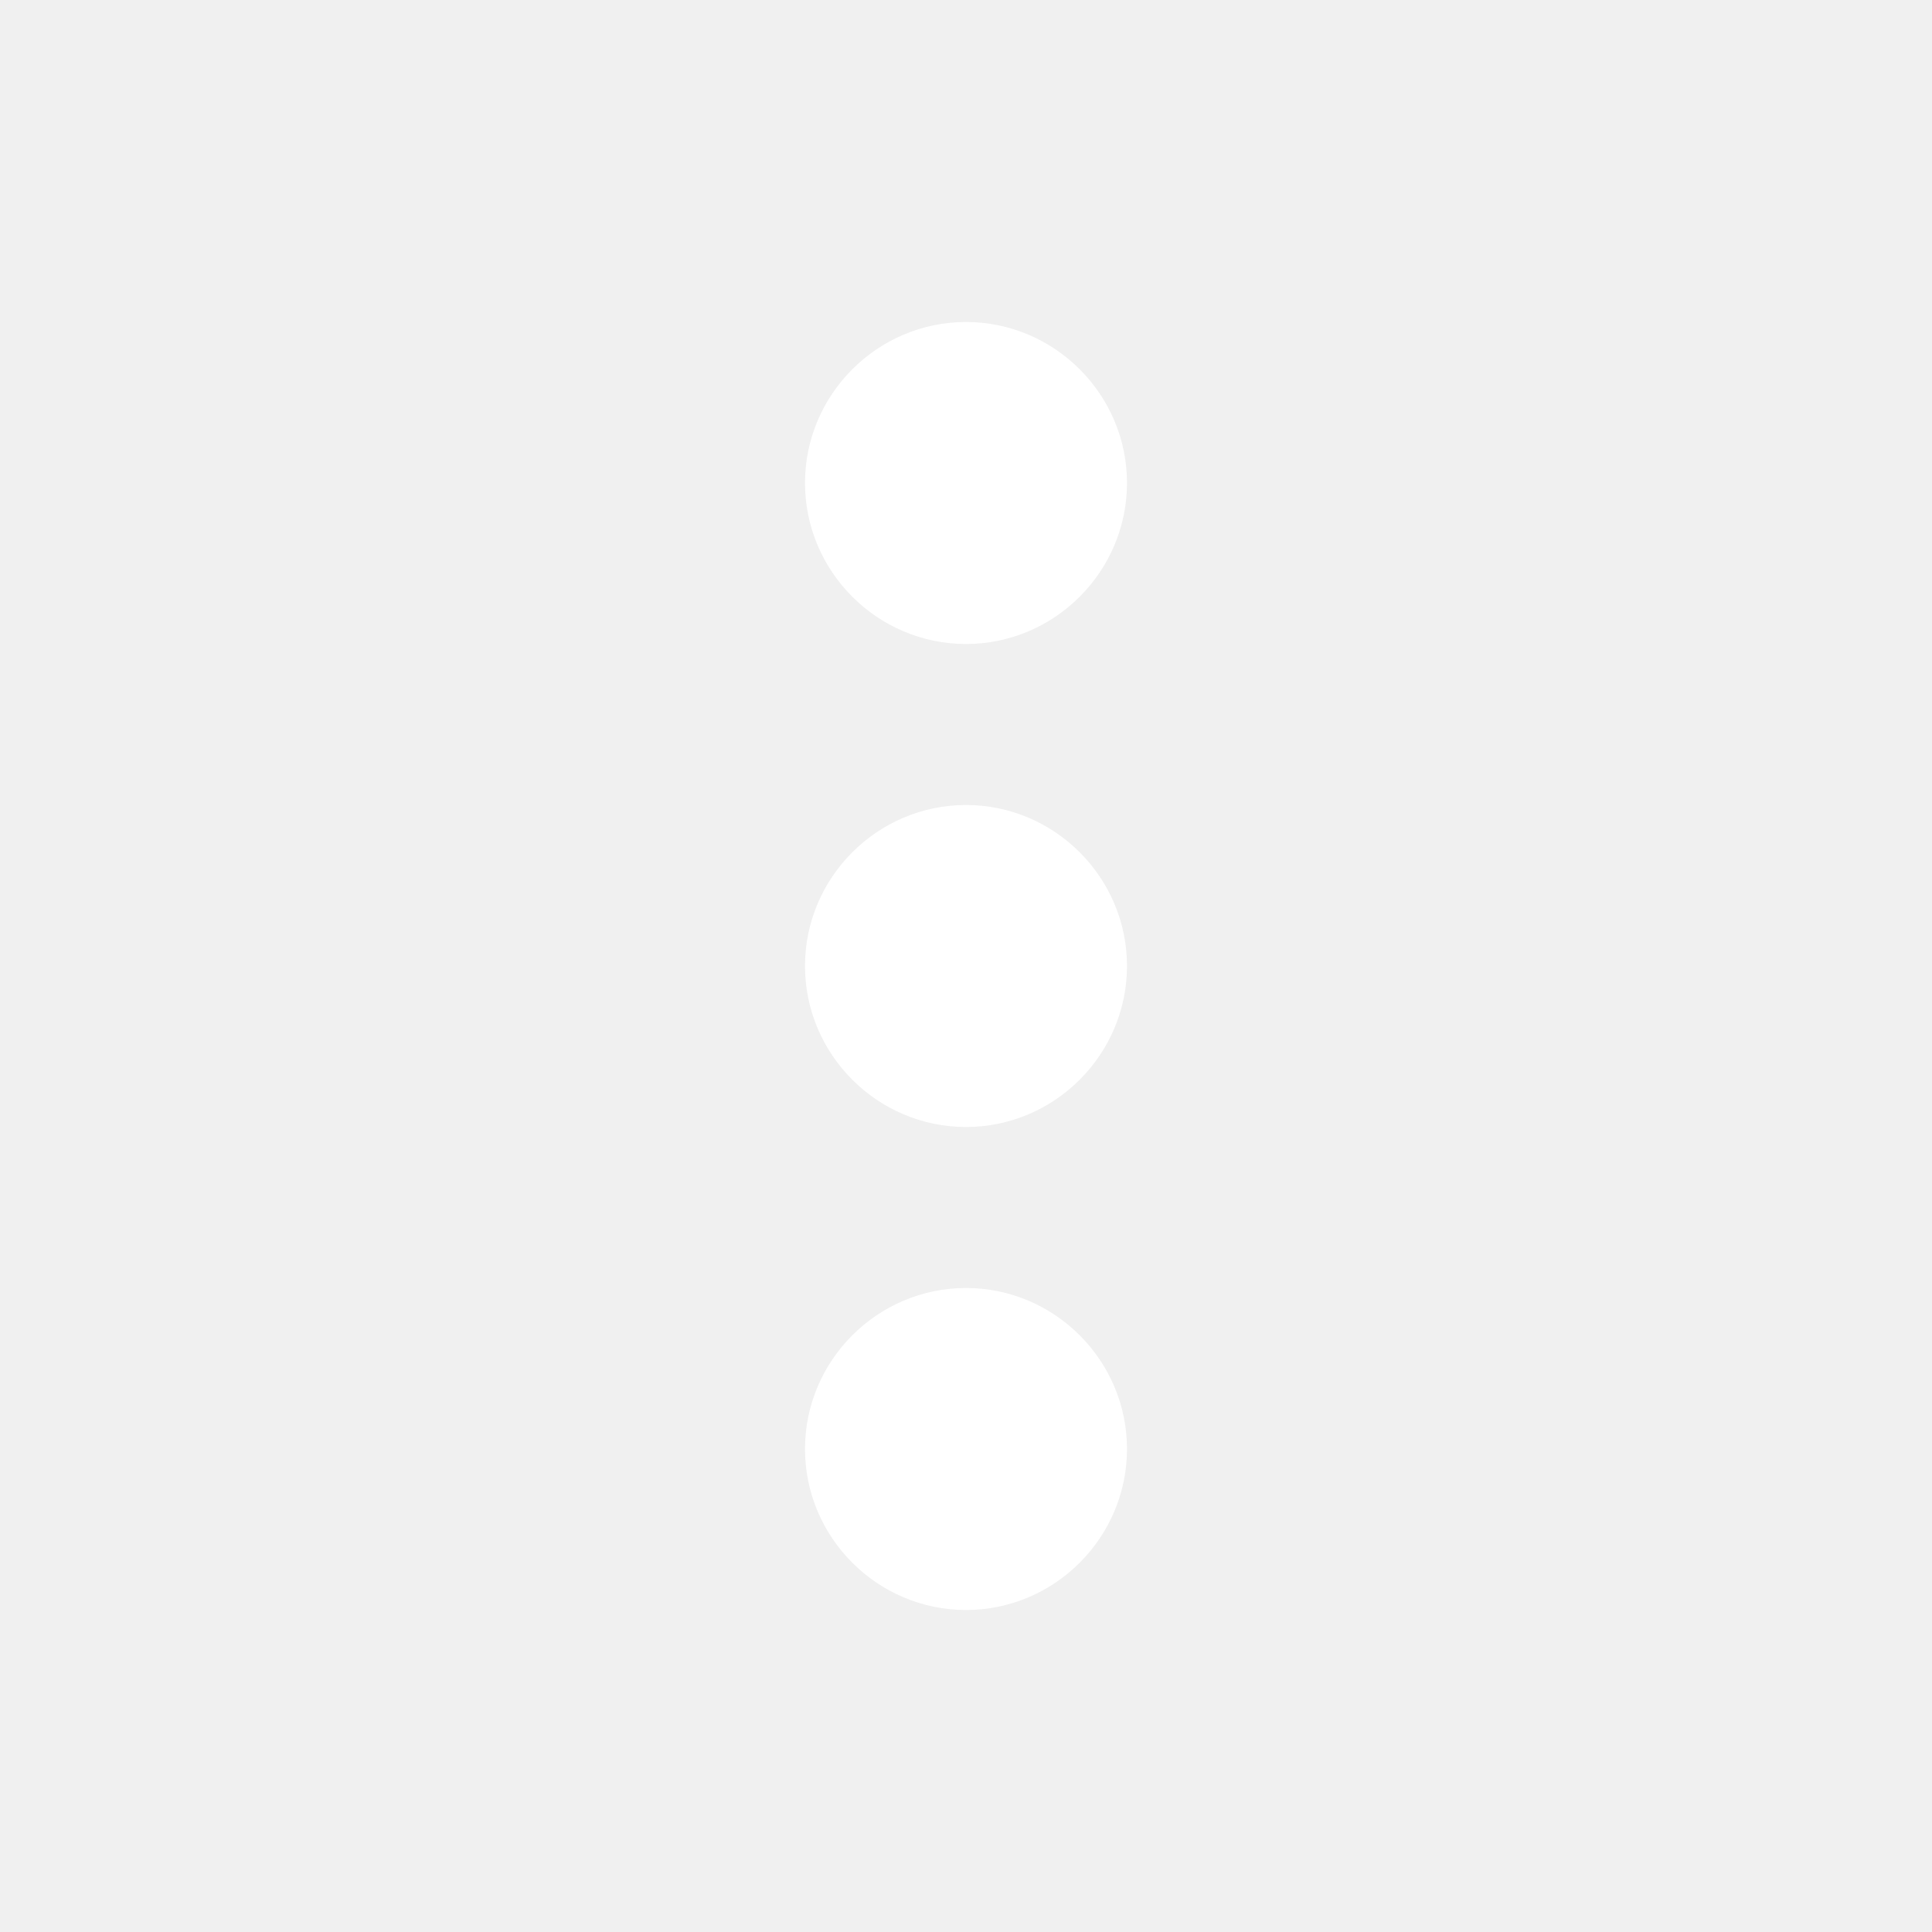
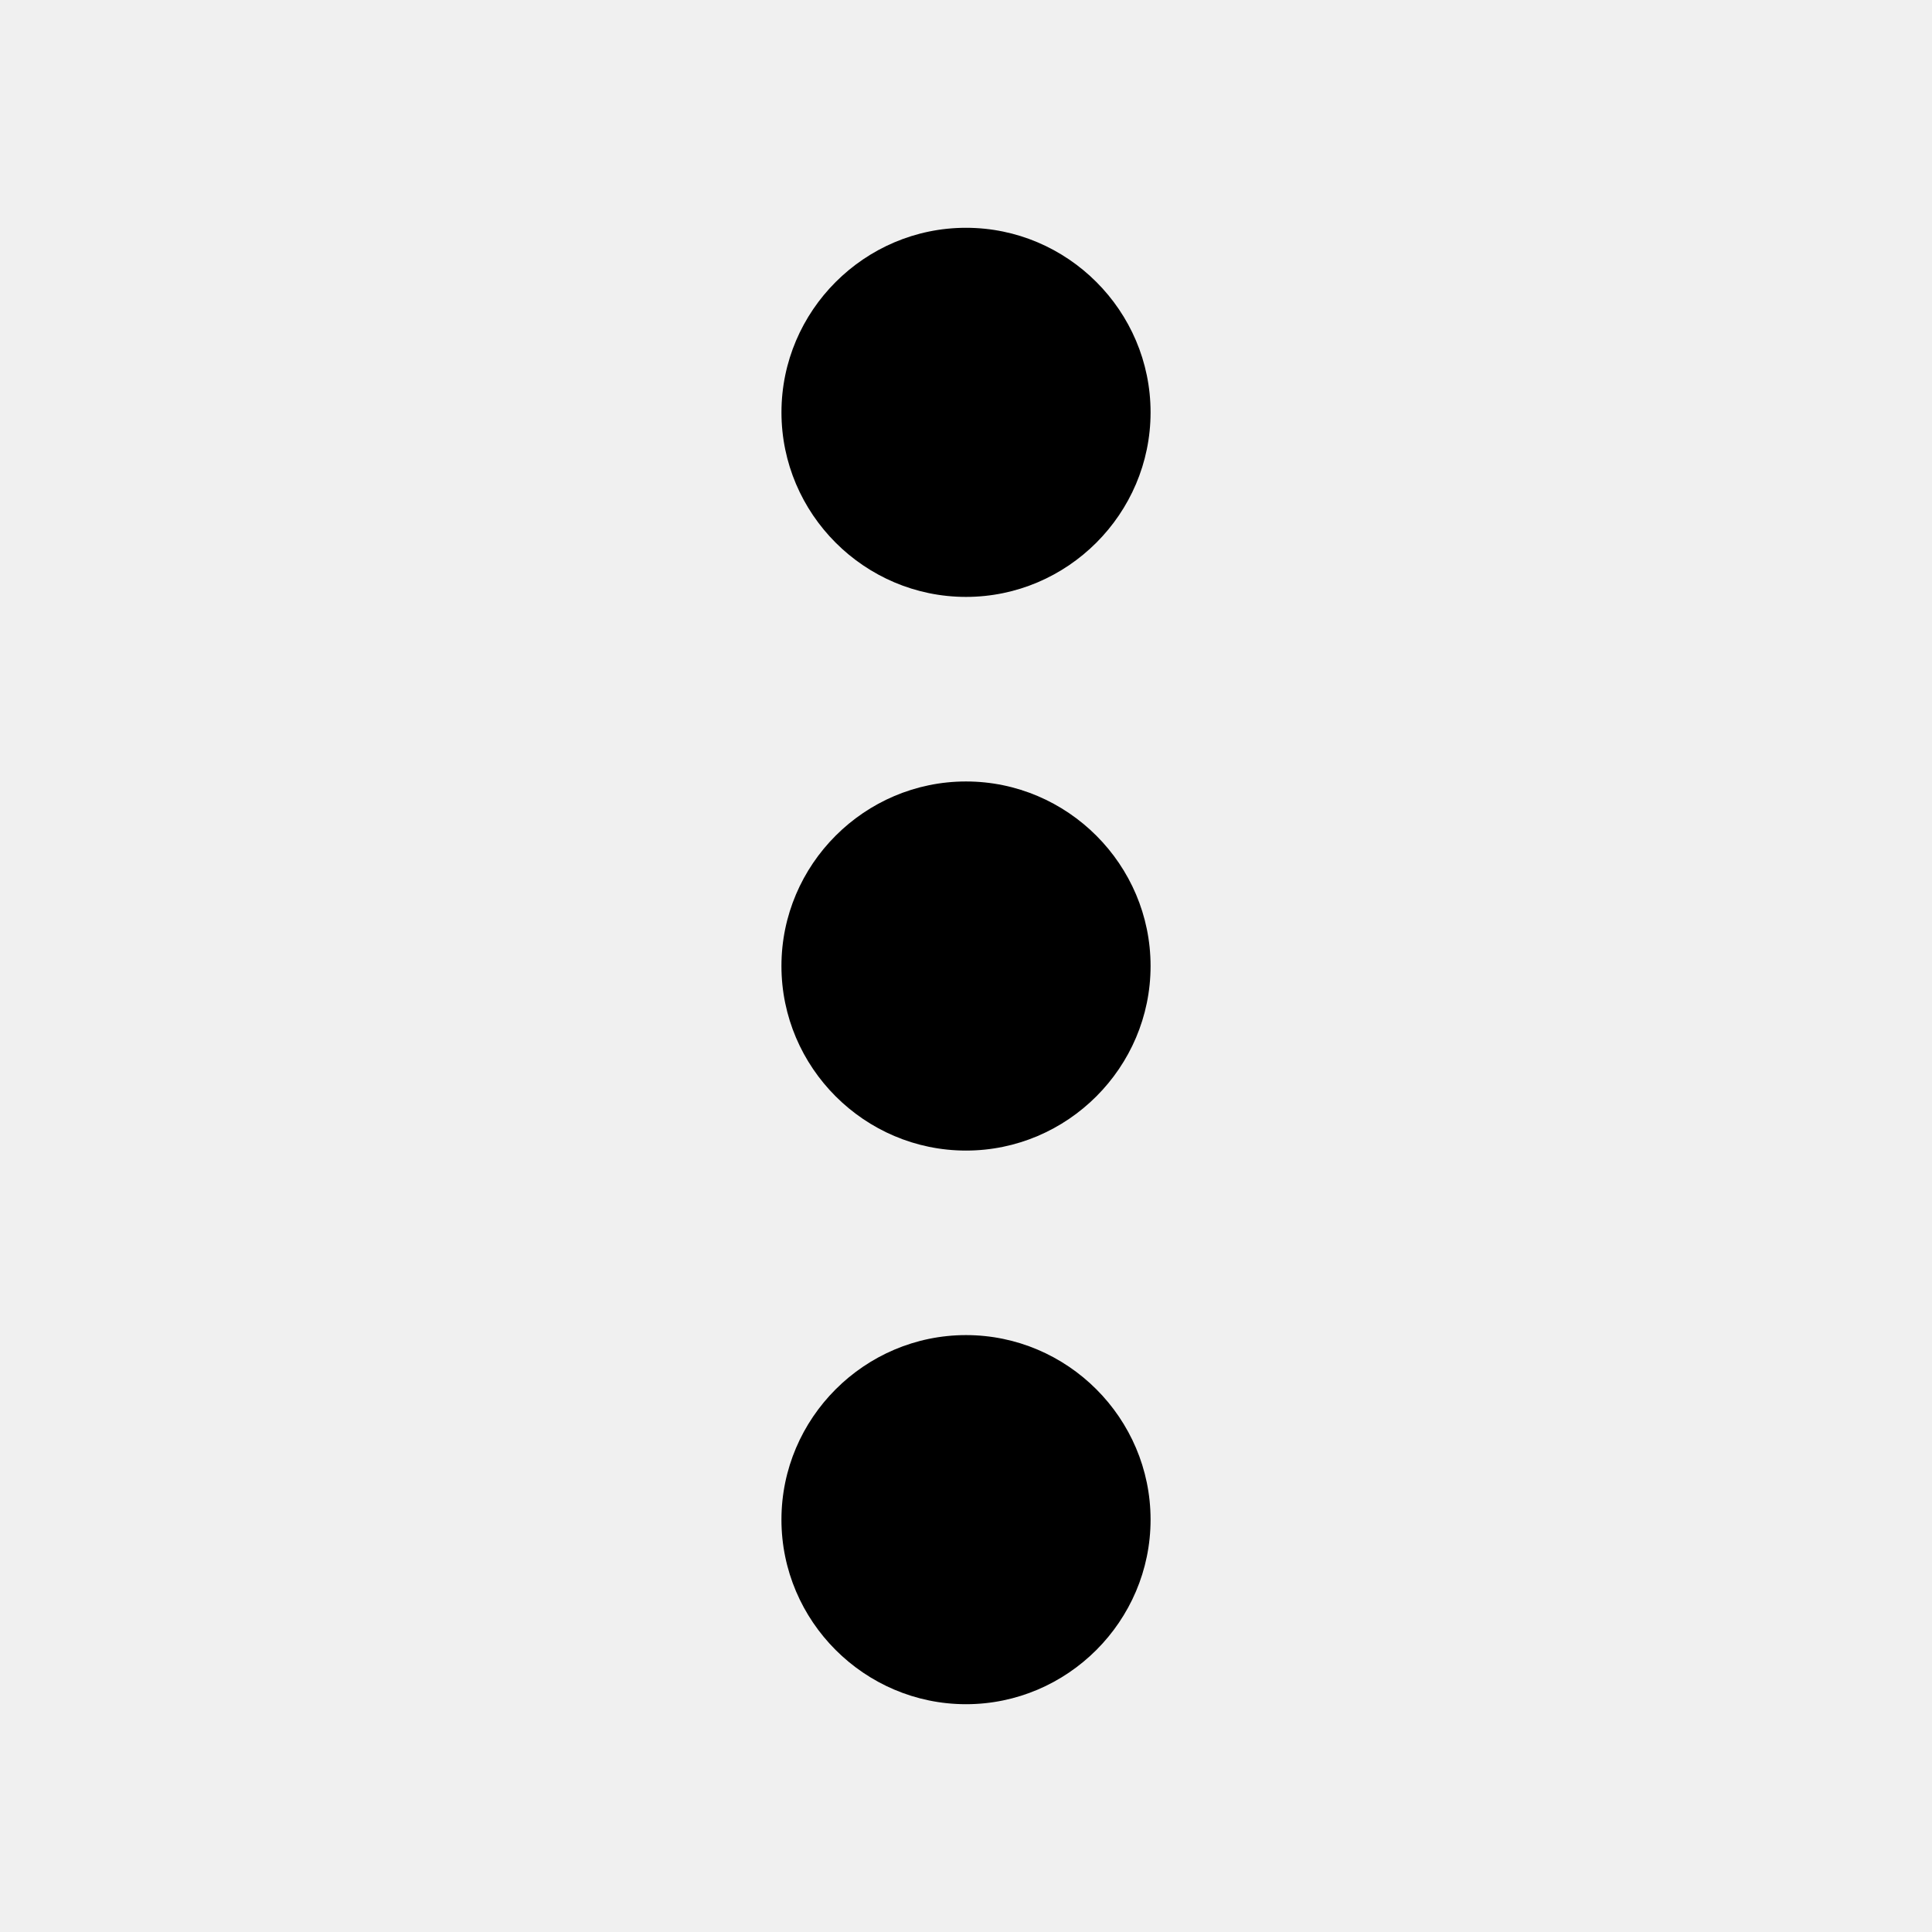
- <svg xmlns="http://www.w3.org/2000/svg" version="1.1" id="Ebene_1" x="0px" y="0px" viewBox="-285 408.9 24 24" style="enable-background:new -285 408.9 24 24;" xml:space="preserve">
-   <style type="text/css">
- 	.st0{fill:#FFFFFF;}
- </style>
-   <path class="st0" d="M-273,416.9c1.1,0,2-0.9,2-2c0-1.1-0.9-2-2-2s-2,0.9-2,2C-275,416-274.1,416.9-273,416.9z M-273,418.9  c-1.1,0-2,0.9-2,2c0,1.1,0.9,2,2,2s2-0.9,2-2C-271,419.8-271.9,418.9-273,418.9z M-273,424.9c-1.1,0-2,0.9-2,2c0,1.1,0.9,2,2,2  s2-0.9,2-2C-271,425.8-271.9,424.9-273,424.9z" />
+ <svg xmlns="http://www.w3.org/2000/svg" version="1.1" id="Layer_3" x="0px" y="0px" width="97.875px" height="97.875px" viewBox="0 0 97.875 97.875" enable-background="new 0 0 97.875 97.875" xml:space="preserve">
+   <path d="M48.938,30.239c5.141,0,9.35-4.207,9.35-9.35c0-5.144-4.207-9.349-9.35-9.349c-5.142,0-9.349,4.206-9.349,9.35  C39.589,26.033,43.795,30.239,48.938,30.239z M48.938,39.589c-5.142,0-9.35,4.206-9.35,9.349s4.208,9.35,9.35,9.35  c5.143,0,9.35-4.208,9.35-9.35S54.08,39.589,48.938,39.589z M48.938,67.636c-5.142,0-9.35,4.207-9.35,9.35  c0,5.142,4.208,9.349,9.35,9.349c5.143,0,9.35-4.208,9.35-9.351C58.287,71.842,54.08,67.636,48.938,67.636z" />
</svg>
